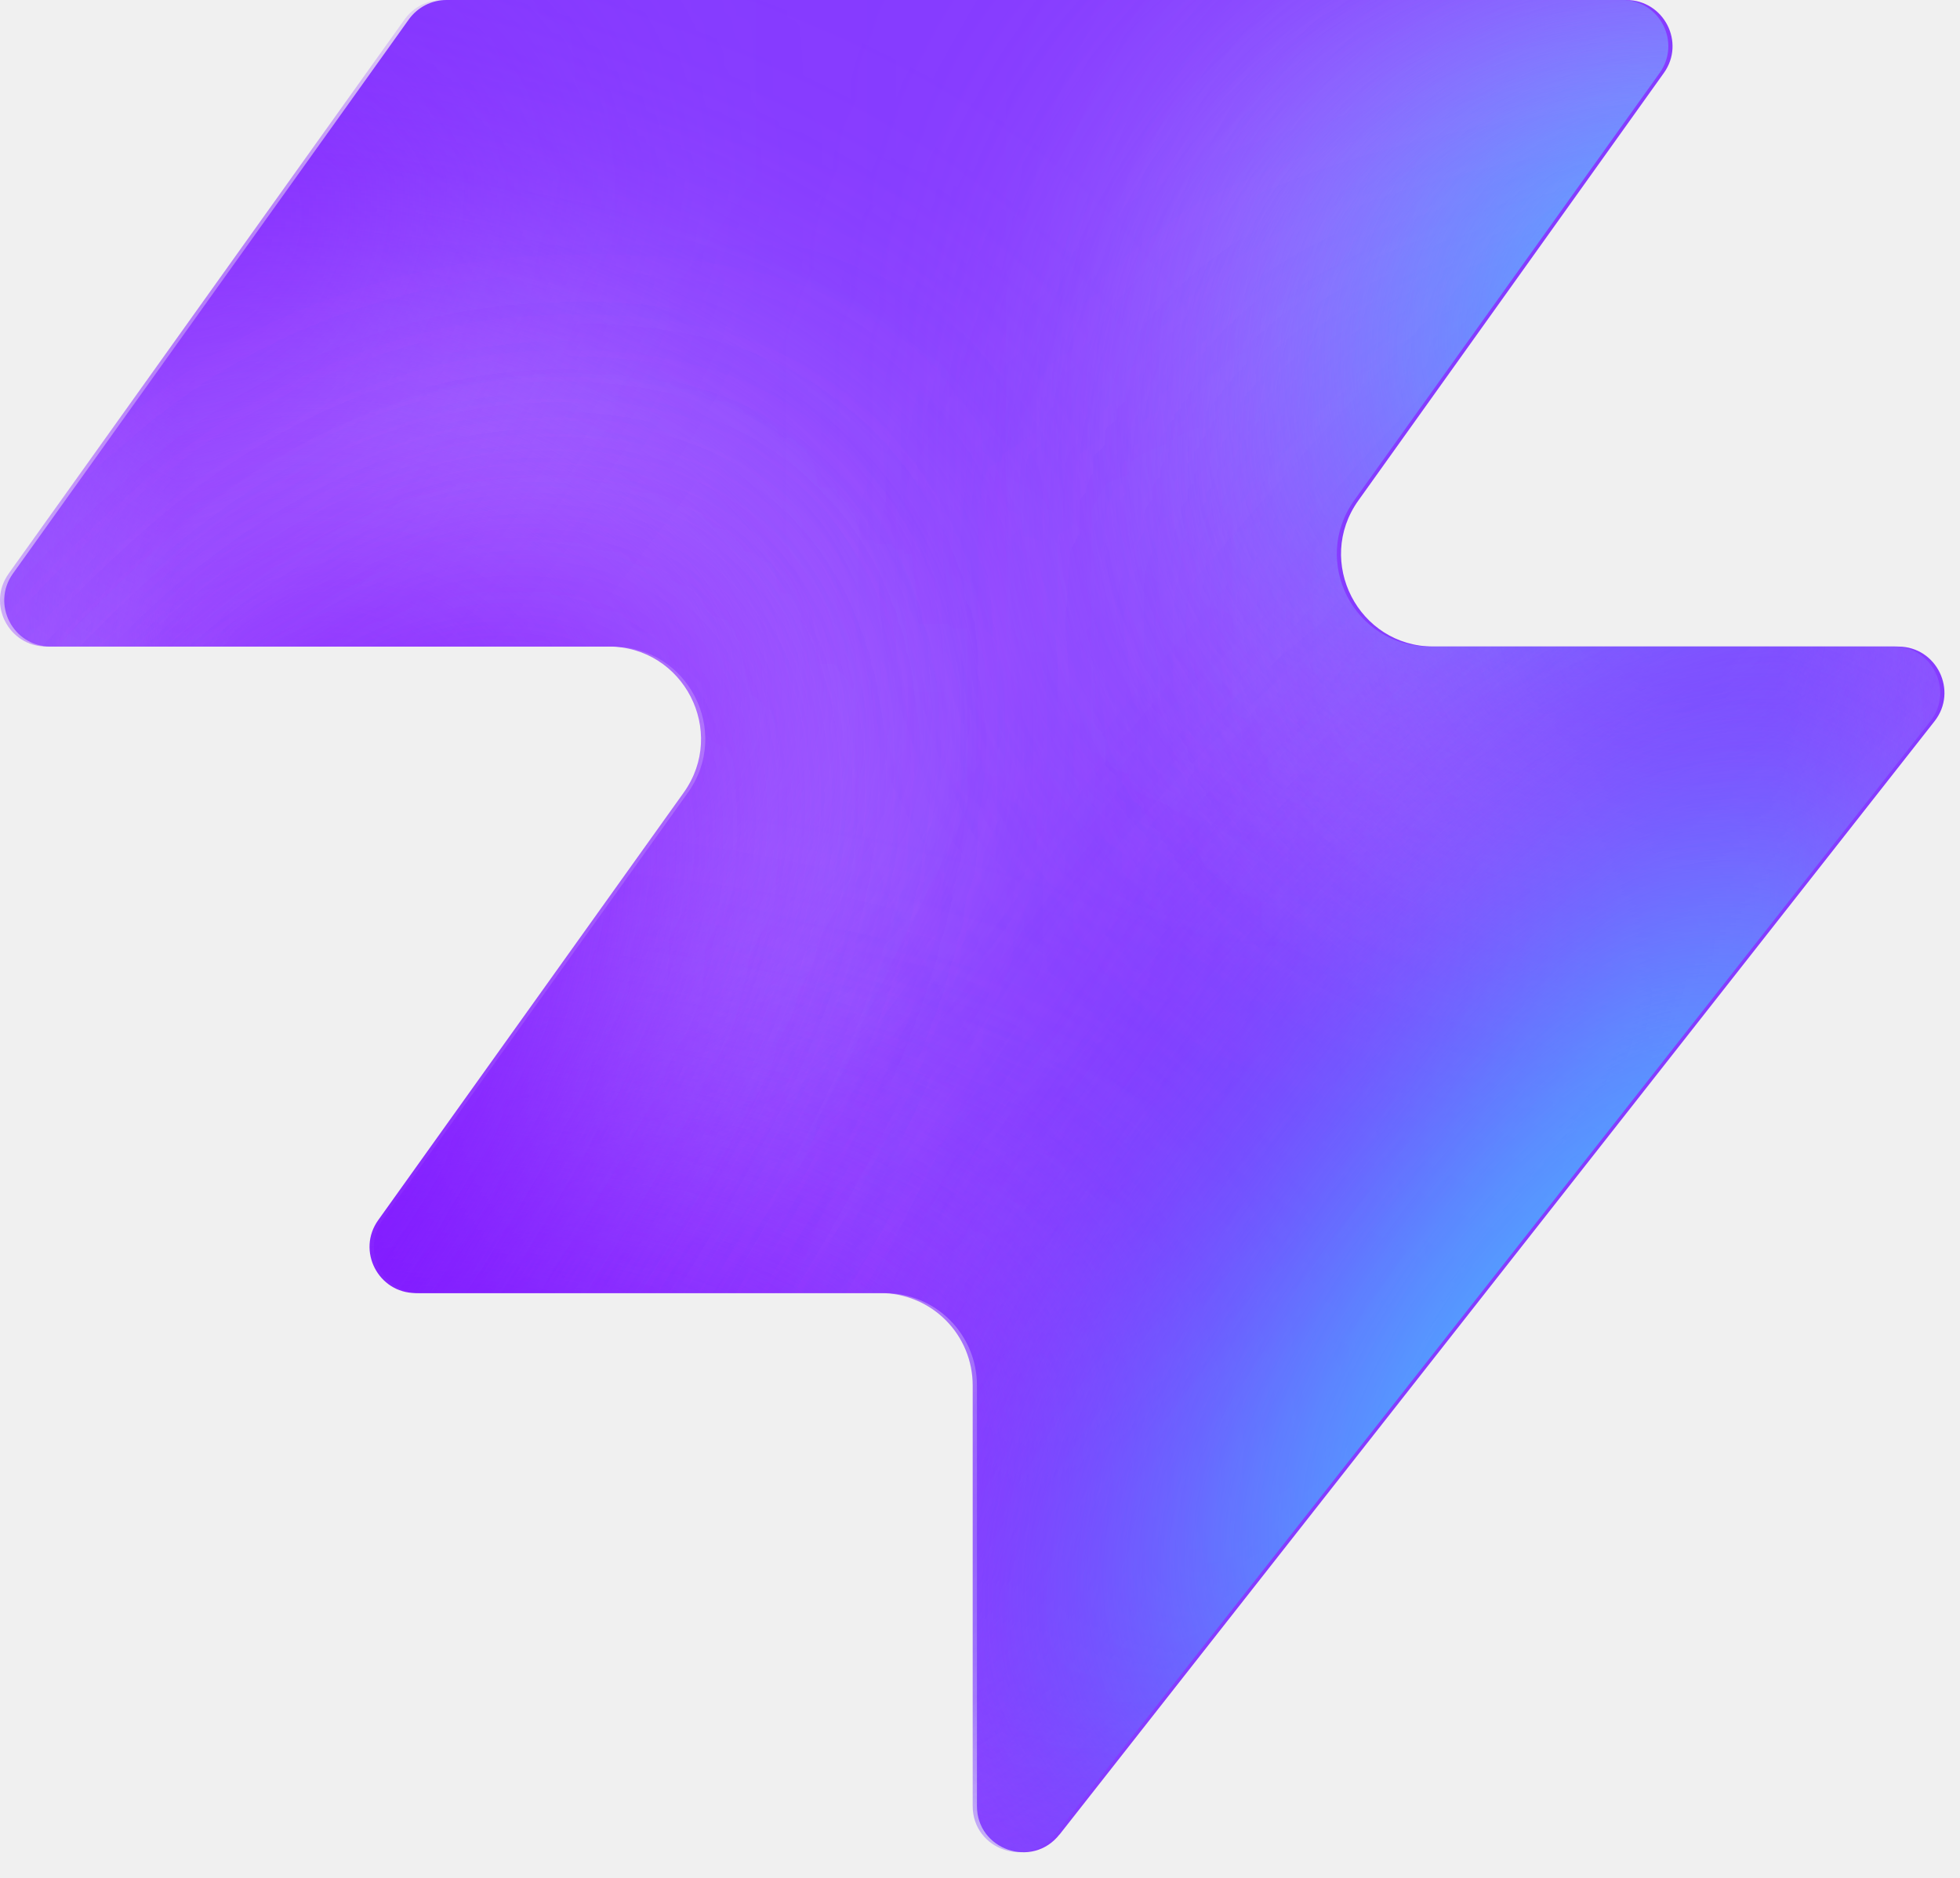
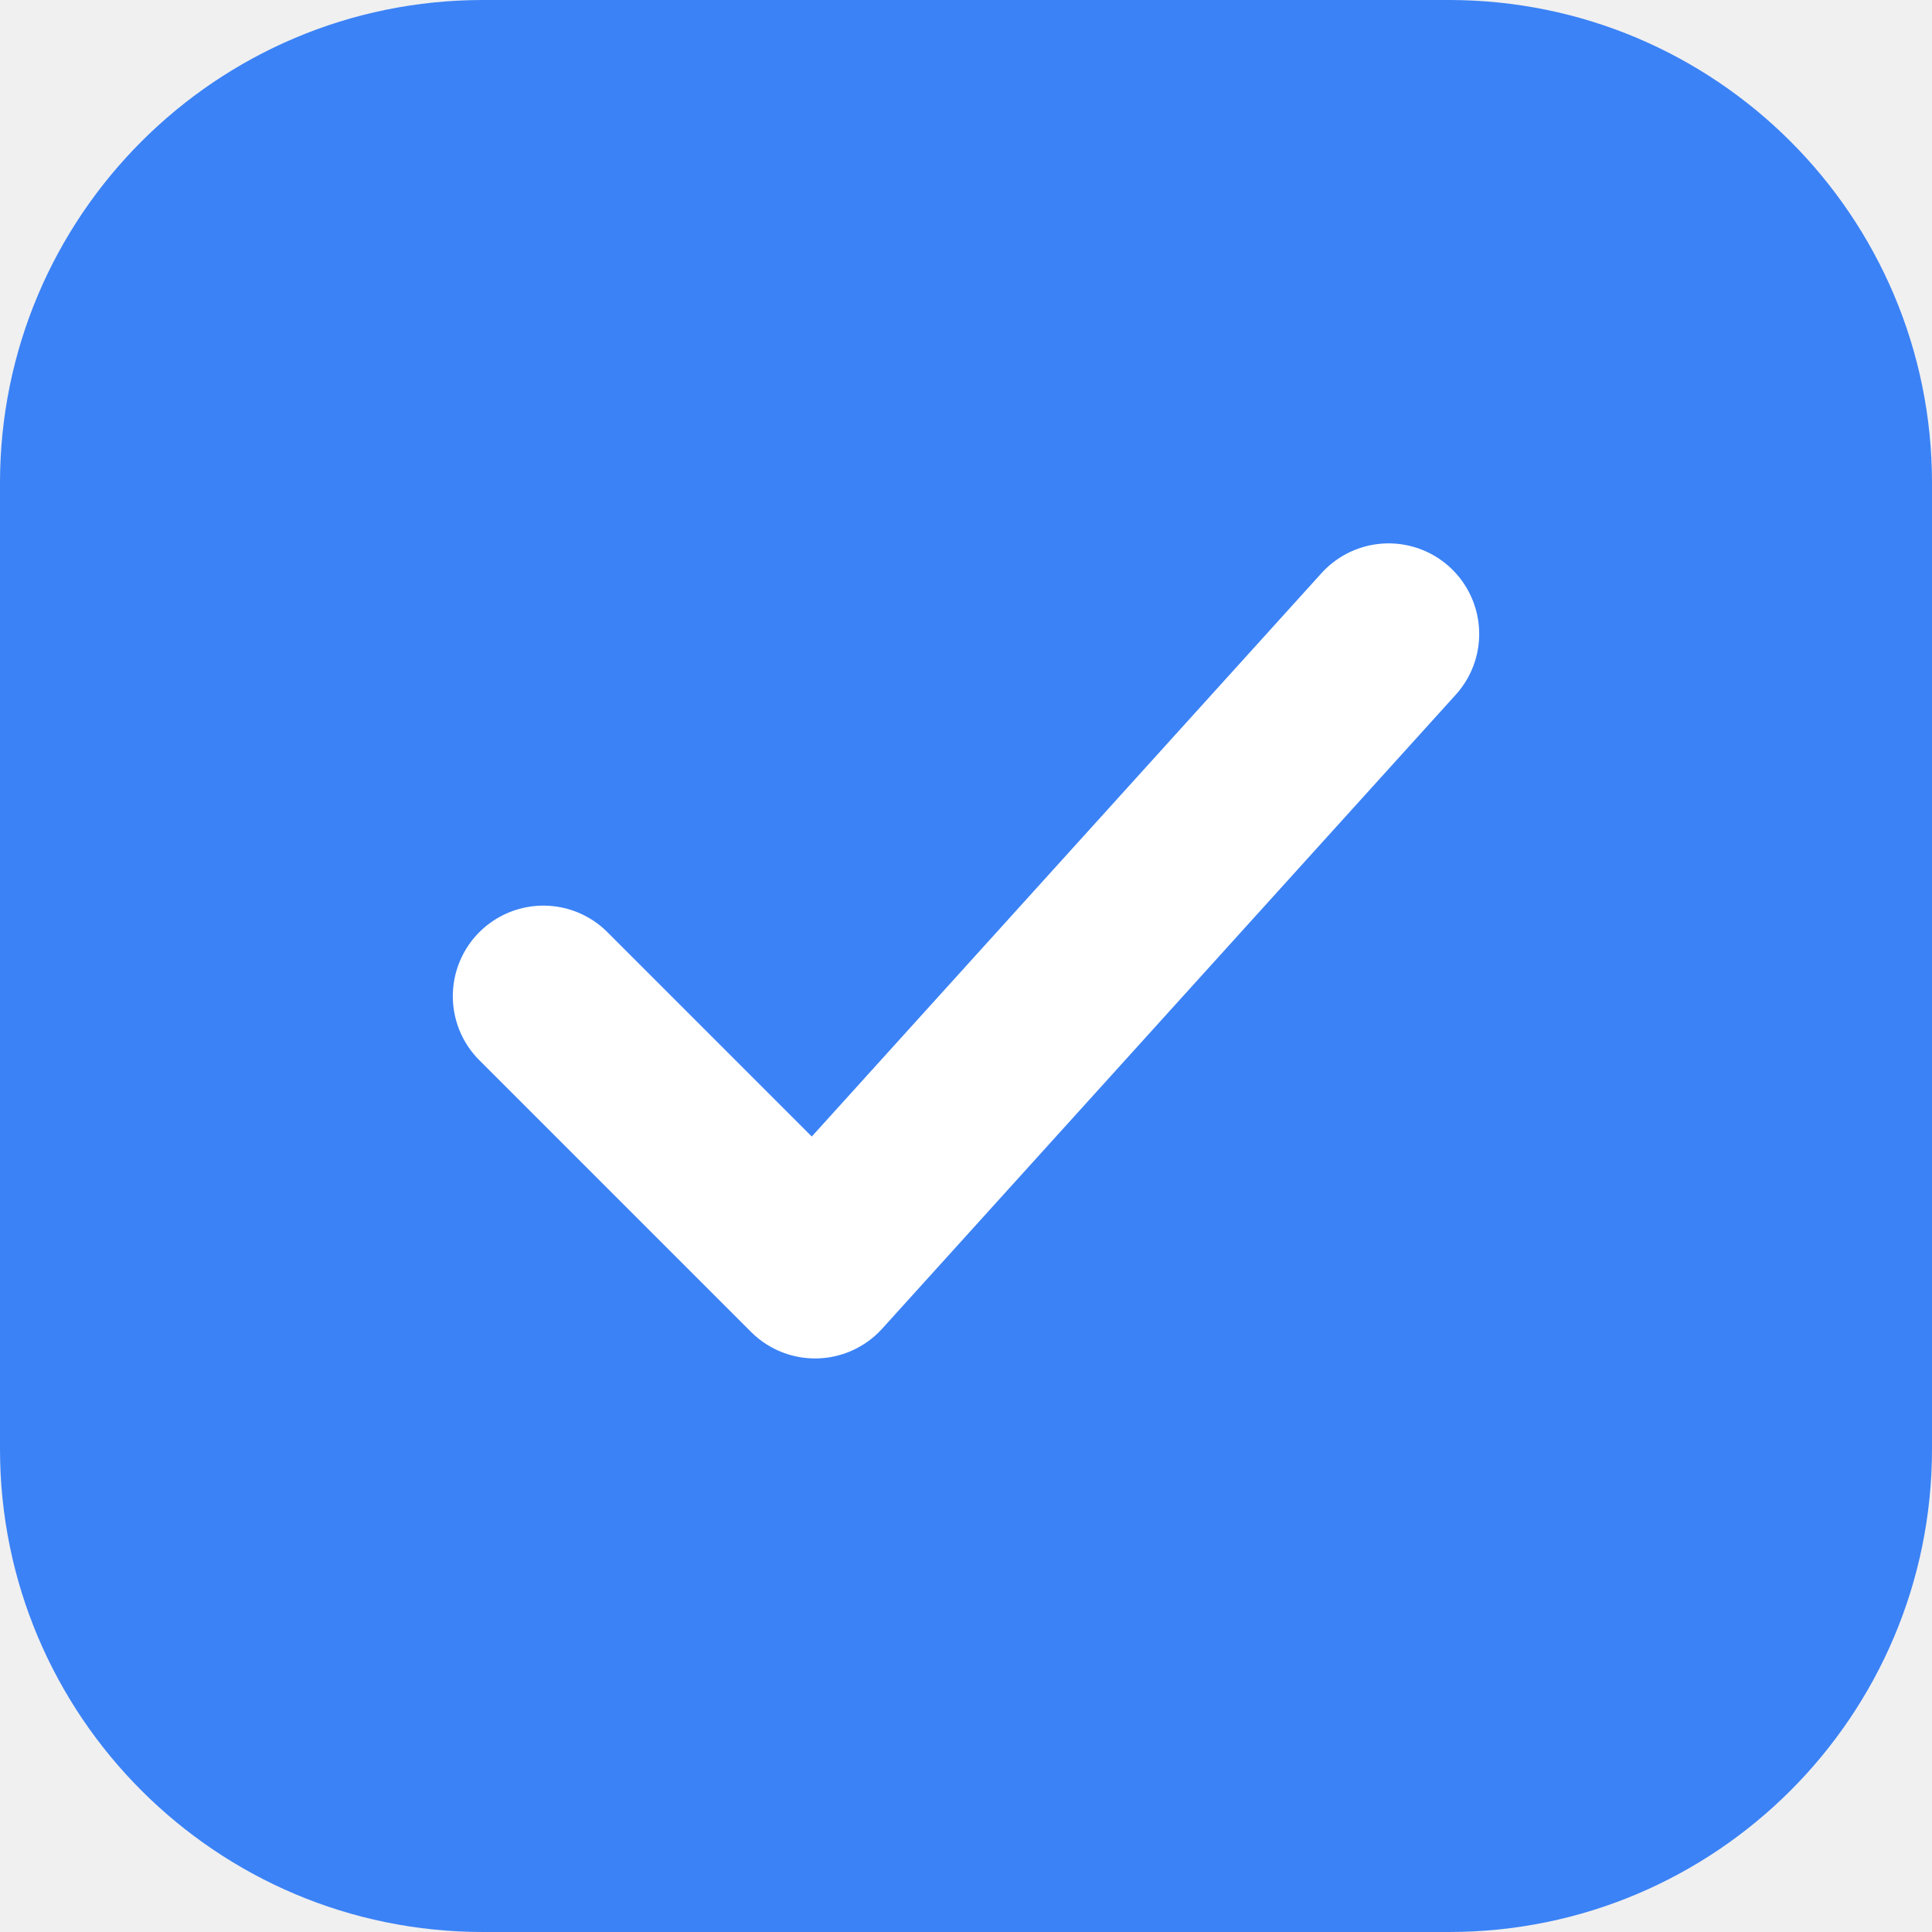
- <svg xmlns="http://www.w3.org/2000/svg" width="48" height="46" fill="none" viewBox="0 0 48 46">
-   <path fill="#863bff" d="M25.946 44.938c-.664.845-2.021.375-2.021-.698V33.937a2.26 2.26 0 0 0-2.262-2.262H10.287c-.92 0-1.456-1.04-.92-1.788l7.48-10.471c1.07-1.497 0-3.578-1.842-3.578H1.237c-.92 0-1.456-1.04-.92-1.788L10.013.474c.214-.297.556-.474.92-.474h28.894c.92 0 1.456 1.04.92 1.788l-7.48 10.471c-1.07 1.498 0 3.579 1.842 3.579h11.377c.943 0 1.473 1.088.89 1.83L25.947 44.94z" style="fill:#863bff;fill:color(display-p3 .525 .23 1);fill-opacity:1" />
-   <mask id="a" width="48" height="46" x="0" y="0" maskUnits="userSpaceOnUse" style="mask-type:alpha">
-     <path fill="#000" d="M25.842 44.938c-.664.844-2.021.375-2.021-.698V33.937a2.26 2.26 0 0 0-2.262-2.262H10.183c-.92 0-1.456-1.04-.92-1.788l7.48-10.471c1.07-1.498 0-3.579-1.842-3.579H1.133c-.92 0-1.456-1.04-.92-1.787L9.91.473c.214-.297.556-.474.92-.474h28.894c.92 0 1.456 1.04.92 1.788l-7.48 10.471c-1.07 1.498 0 3.578 1.842 3.578h11.377c.943 0 1.473 1.088.89 1.832L25.843 44.94z" style="fill:#000;fill-opacity:1" />
-   </mask>
-   <g mask="url(#a)">
-     <g filter="url(#b)">
-       <ellipse cx="5.508" cy="14.704" fill="#ede6ff" rx="5.508" ry="14.704" style="fill:#ede6ff;fill:color(display-p3 .927 .903 1);fill-opacity:1" transform="matrix(.00324 1 1 -.00324 -4.47 31.516)" />
-     </g>
-     <g filter="url(#c)">
-       <ellipse cx="10.399" cy="29.851" fill="#ede6ff" rx="10.399" ry="29.851" style="fill:#ede6ff;fill:color(display-p3 .927 .903 1);fill-opacity:1" transform="matrix(.00324 1 1 -.00324 -39.328 7.883)" />
-     </g>
-     <g filter="url(#d)">
-       <ellipse cx="5.508" cy="30.487" fill="#7e14ff" rx="5.508" ry="30.487" style="fill:#7e14ff;fill:color(display-p3 .492 .077 1);fill-opacity:1" transform="rotate(89.814 -25.913 -14.639)scale(1 -1)" />
-     </g>
-     <g filter="url(#e)">
-       <ellipse cx="5.508" cy="30.599" fill="#7e14ff" rx="5.508" ry="30.599" style="fill:#7e14ff;fill:color(display-p3 .492 .077 1);fill-opacity:1" transform="rotate(89.814 -32.644 -3.334)scale(1 -1)" />
-     </g>
-     <g filter="url(#f)">
-       <ellipse cx="5.508" cy="30.599" fill="#7e14ff" rx="5.508" ry="30.599" style="fill:#7e14ff;fill:color(display-p3 .492 .077 1);fill-opacity:1" transform="matrix(.00324 1 1 -.00324 -34.34 30.47)" />
-     </g>
-     <g filter="url(#g)">
-       <ellipse cx="14.072" cy="22.078" fill="#ede6ff" rx="14.072" ry="22.078" style="fill:#ede6ff;fill:color(display-p3 .927 .903 1);fill-opacity:1" transform="rotate(93.35 24.506 48.493)scale(-1 1)" />
-     </g>
-     <g filter="url(#h)">
-       <ellipse cx="3.47" cy="21.501" fill="#7e14ff" rx="3.47" ry="21.501" style="fill:#7e14ff;fill:color(display-p3 .492 .077 1);fill-opacity:1" transform="rotate(89.009 28.708 47.59)scale(-1 1)" />
-     </g>
-     <g filter="url(#i)">
-       <ellipse cx="3.47" cy="21.501" fill="#7e14ff" rx="3.47" ry="21.501" style="fill:#7e14ff;fill:color(display-p3 .492 .077 1);fill-opacity:1" transform="rotate(89.009 28.708 47.59)scale(-1 1)" />
-     </g>
-     <g filter="url(#j)">
-       <ellipse cx=".387" cy="8.972" fill="#7e14ff" rx="4.407" ry="29.108" style="fill:#7e14ff;fill:color(display-p3 .492 .077 1);fill-opacity:1" transform="rotate(39.51 .387 8.972)" />
-     </g>
-     <g filter="url(#k)">
-       <ellipse cx="47.523" cy="-6.092" fill="#7e14ff" rx="4.407" ry="29.108" style="fill:#7e14ff;fill:color(display-p3 .492 .077 1);fill-opacity:1" transform="rotate(37.892 47.523 -6.092)" />
-     </g>
-     <g filter="url(#l)">
-       <ellipse cx="41.412" cy="6.333" fill="#47bfff" rx="5.971" ry="9.665" style="fill:#47bfff;fill:color(display-p3 .28 .748 1);fill-opacity:1" transform="rotate(37.892 41.412 6.333)" />
-     </g>
-     <g filter="url(#m)">
-       <ellipse cx="-1.879" cy="38.332" fill="#7e14ff" rx="4.407" ry="29.108" style="fill:#7e14ff;fill:color(display-p3 .492 .077 1);fill-opacity:1" transform="rotate(37.892 -1.88 38.332)" />
-     </g>
-     <g filter="url(#n)">
-       <ellipse cx="-1.879" cy="38.332" fill="#7e14ff" rx="4.407" ry="29.108" style="fill:#7e14ff;fill:color(display-p3 .492 .077 1);fill-opacity:1" transform="rotate(37.892 -1.88 38.332)" />
-     </g>
-     <g filter="url(#o)">
-       <ellipse cx="35.651" cy="29.907" fill="#7e14ff" rx="4.407" ry="29.108" style="fill:#7e14ff;fill:color(display-p3 .492 .077 1);fill-opacity:1" transform="rotate(37.892 35.651 29.907)" />
-     </g>
-     <g filter="url(#p)">
-       <ellipse cx="38.418" cy="32.4" fill="#47bfff" rx="5.971" ry="15.297" style="fill:#47bfff;fill:color(display-p3 .28 .748 1);fill-opacity:1" transform="rotate(37.892 38.418 32.4)" />
-     </g>
-   </g>
-   <defs>
-     <filter id="b" width="60.045" height="41.654" x="-19.77" y="16.149" color-interpolation-filters="sRGB" filterUnits="userSpaceOnUse">
-       <feFlood flood-opacity="0" result="BackgroundImageFix" />
-       <feBlend in="SourceGraphic" in2="BackgroundImageFix" result="shape" />
-       <feGaussianBlur result="effect1_foregroundBlur_2002_17158" stdDeviation="7.659" />
-     </filter>
-     <filter id="c" width="90.34" height="51.437" x="-54.613" y="-7.533" color-interpolation-filters="sRGB" filterUnits="userSpaceOnUse">
-       <feFlood flood-opacity="0" result="BackgroundImageFix" />
-       <feBlend in="SourceGraphic" in2="BackgroundImageFix" result="shape" />
-       <feGaussianBlur result="effect1_foregroundBlur_2002_17158" stdDeviation="7.659" />
-     </filter>
-     <filter id="d" width="79.355" height="29.4" x="-49.64" y="2.03" color-interpolation-filters="sRGB" filterUnits="userSpaceOnUse">
-       <feFlood flood-opacity="0" result="BackgroundImageFix" />
-       <feBlend in="SourceGraphic" in2="BackgroundImageFix" result="shape" />
-       <feGaussianBlur result="effect1_foregroundBlur_2002_17158" stdDeviation="4.596" />
-     </filter>
-     <filter id="e" width="79.579" height="29.4" x="-45.045" y="20.029" color-interpolation-filters="sRGB" filterUnits="userSpaceOnUse">
-       <feFlood flood-opacity="0" result="BackgroundImageFix" />
-       <feBlend in="SourceGraphic" in2="BackgroundImageFix" result="shape" />
-       <feGaussianBlur result="effect1_foregroundBlur_2002_17158" stdDeviation="4.596" />
-     </filter>
-     <filter id="f" width="79.579" height="29.4" x="-43.513" y="21.178" color-interpolation-filters="sRGB" filterUnits="userSpaceOnUse">
-       <feFlood flood-opacity="0" result="BackgroundImageFix" />
-       <feBlend in="SourceGraphic" in2="BackgroundImageFix" result="shape" />
-       <feGaussianBlur result="effect1_foregroundBlur_2002_17158" stdDeviation="4.596" />
-     </filter>
-     <filter id="g" width="74.749" height="58.852" x="15.756" y="-17.901" color-interpolation-filters="sRGB" filterUnits="userSpaceOnUse">
-       <feFlood flood-opacity="0" result="BackgroundImageFix" />
-       <feBlend in="SourceGraphic" in2="BackgroundImageFix" result="shape" />
-       <feGaussianBlur result="effect1_foregroundBlur_2002_17158" stdDeviation="7.659" />
-     </filter>
-     <filter id="h" width="61.377" height="25.362" x="23.548" y="2.284" color-interpolation-filters="sRGB" filterUnits="userSpaceOnUse">
-       <feFlood flood-opacity="0" result="BackgroundImageFix" />
-       <feBlend in="SourceGraphic" in2="BackgroundImageFix" result="shape" />
-       <feGaussianBlur result="effect1_foregroundBlur_2002_17158" stdDeviation="4.596" />
-     </filter>
-     <filter id="i" width="61.377" height="25.362" x="23.548" y="2.284" color-interpolation-filters="sRGB" filterUnits="userSpaceOnUse">
-       <feFlood flood-opacity="0" result="BackgroundImageFix" />
-       <feBlend in="SourceGraphic" in2="BackgroundImageFix" result="shape" />
-       <feGaussianBlur result="effect1_foregroundBlur_2002_17158" stdDeviation="4.596" />
-     </filter>
-     <filter id="j" width="56.045" height="63.649" x="-27.636" y="-22.853" color-interpolation-filters="sRGB" filterUnits="userSpaceOnUse">
-       <feFlood flood-opacity="0" result="BackgroundImageFix" />
-       <feBlend in="SourceGraphic" in2="BackgroundImageFix" result="shape" />
-       <feGaussianBlur result="effect1_foregroundBlur_2002_17158" stdDeviation="4.596" />
-     </filter>
-     <filter id="k" width="54.814" height="64.646" x="20.116" y="-38.415" color-interpolation-filters="sRGB" filterUnits="userSpaceOnUse">
-       <feFlood flood-opacity="0" result="BackgroundImageFix" />
-       <feBlend in="SourceGraphic" in2="BackgroundImageFix" result="shape" />
-       <feGaussianBlur result="effect1_foregroundBlur_2002_17158" stdDeviation="4.596" />
-     </filter>
-     <filter id="l" width="33.541" height="35.313" x="24.641" y="-11.323" color-interpolation-filters="sRGB" filterUnits="userSpaceOnUse">
-       <feFlood flood-opacity="0" result="BackgroundImageFix" />
-       <feBlend in="SourceGraphic" in2="BackgroundImageFix" result="shape" />
-       <feGaussianBlur result="effect1_foregroundBlur_2002_17158" stdDeviation="4.596" />
-     </filter>
-     <filter id="m" width="54.814" height="64.646" x="-29.286" y="6.009" color-interpolation-filters="sRGB" filterUnits="userSpaceOnUse">
-       <feFlood flood-opacity="0" result="BackgroundImageFix" />
-       <feBlend in="SourceGraphic" in2="BackgroundImageFix" result="shape" />
-       <feGaussianBlur result="effect1_foregroundBlur_2002_17158" stdDeviation="4.596" />
-     </filter>
-     <filter id="n" width="54.814" height="64.646" x="-29.286" y="6.009" color-interpolation-filters="sRGB" filterUnits="userSpaceOnUse">
-       <feFlood flood-opacity="0" result="BackgroundImageFix" />
-       <feBlend in="SourceGraphic" in2="BackgroundImageFix" result="shape" />
-       <feGaussianBlur result="effect1_foregroundBlur_2002_17158" stdDeviation="4.596" />
-     </filter>
-     <filter id="o" width="54.814" height="64.646" x="8.244" y="-2.416" color-interpolation-filters="sRGB" filterUnits="userSpaceOnUse">
-       <feFlood flood-opacity="0" result="BackgroundImageFix" />
-       <feBlend in="SourceGraphic" in2="BackgroundImageFix" result="shape" />
-       <feGaussianBlur result="effect1_foregroundBlur_2002_17158" stdDeviation="4.596" />
-     </filter>
-     <filter id="p" width="39.409" height="43.623" x="18.713" y="10.588" color-interpolation-filters="sRGB" filterUnits="userSpaceOnUse">
-       <feFlood flood-opacity="0" result="BackgroundImageFix" />
-       <feBlend in="SourceGraphic" in2="BackgroundImageFix" result="shape" />
-       <feGaussianBlur result="effect1_foregroundBlur_2002_17158" stdDeviation="4.596" />
-     </filter>
-   </defs>
+ <svg xmlns="http://www.w3.org/2000/svg" viewBox="0 0 32 32">
+   <rect width="32" height="32" rx="8" fill="#3B82F6" />
+   <path d="M9 16.5L13.5 21L23 10.5" stroke="white" stroke-width="3" stroke-linecap="round" stroke-linejoin="round" fill="none" />
</svg>
